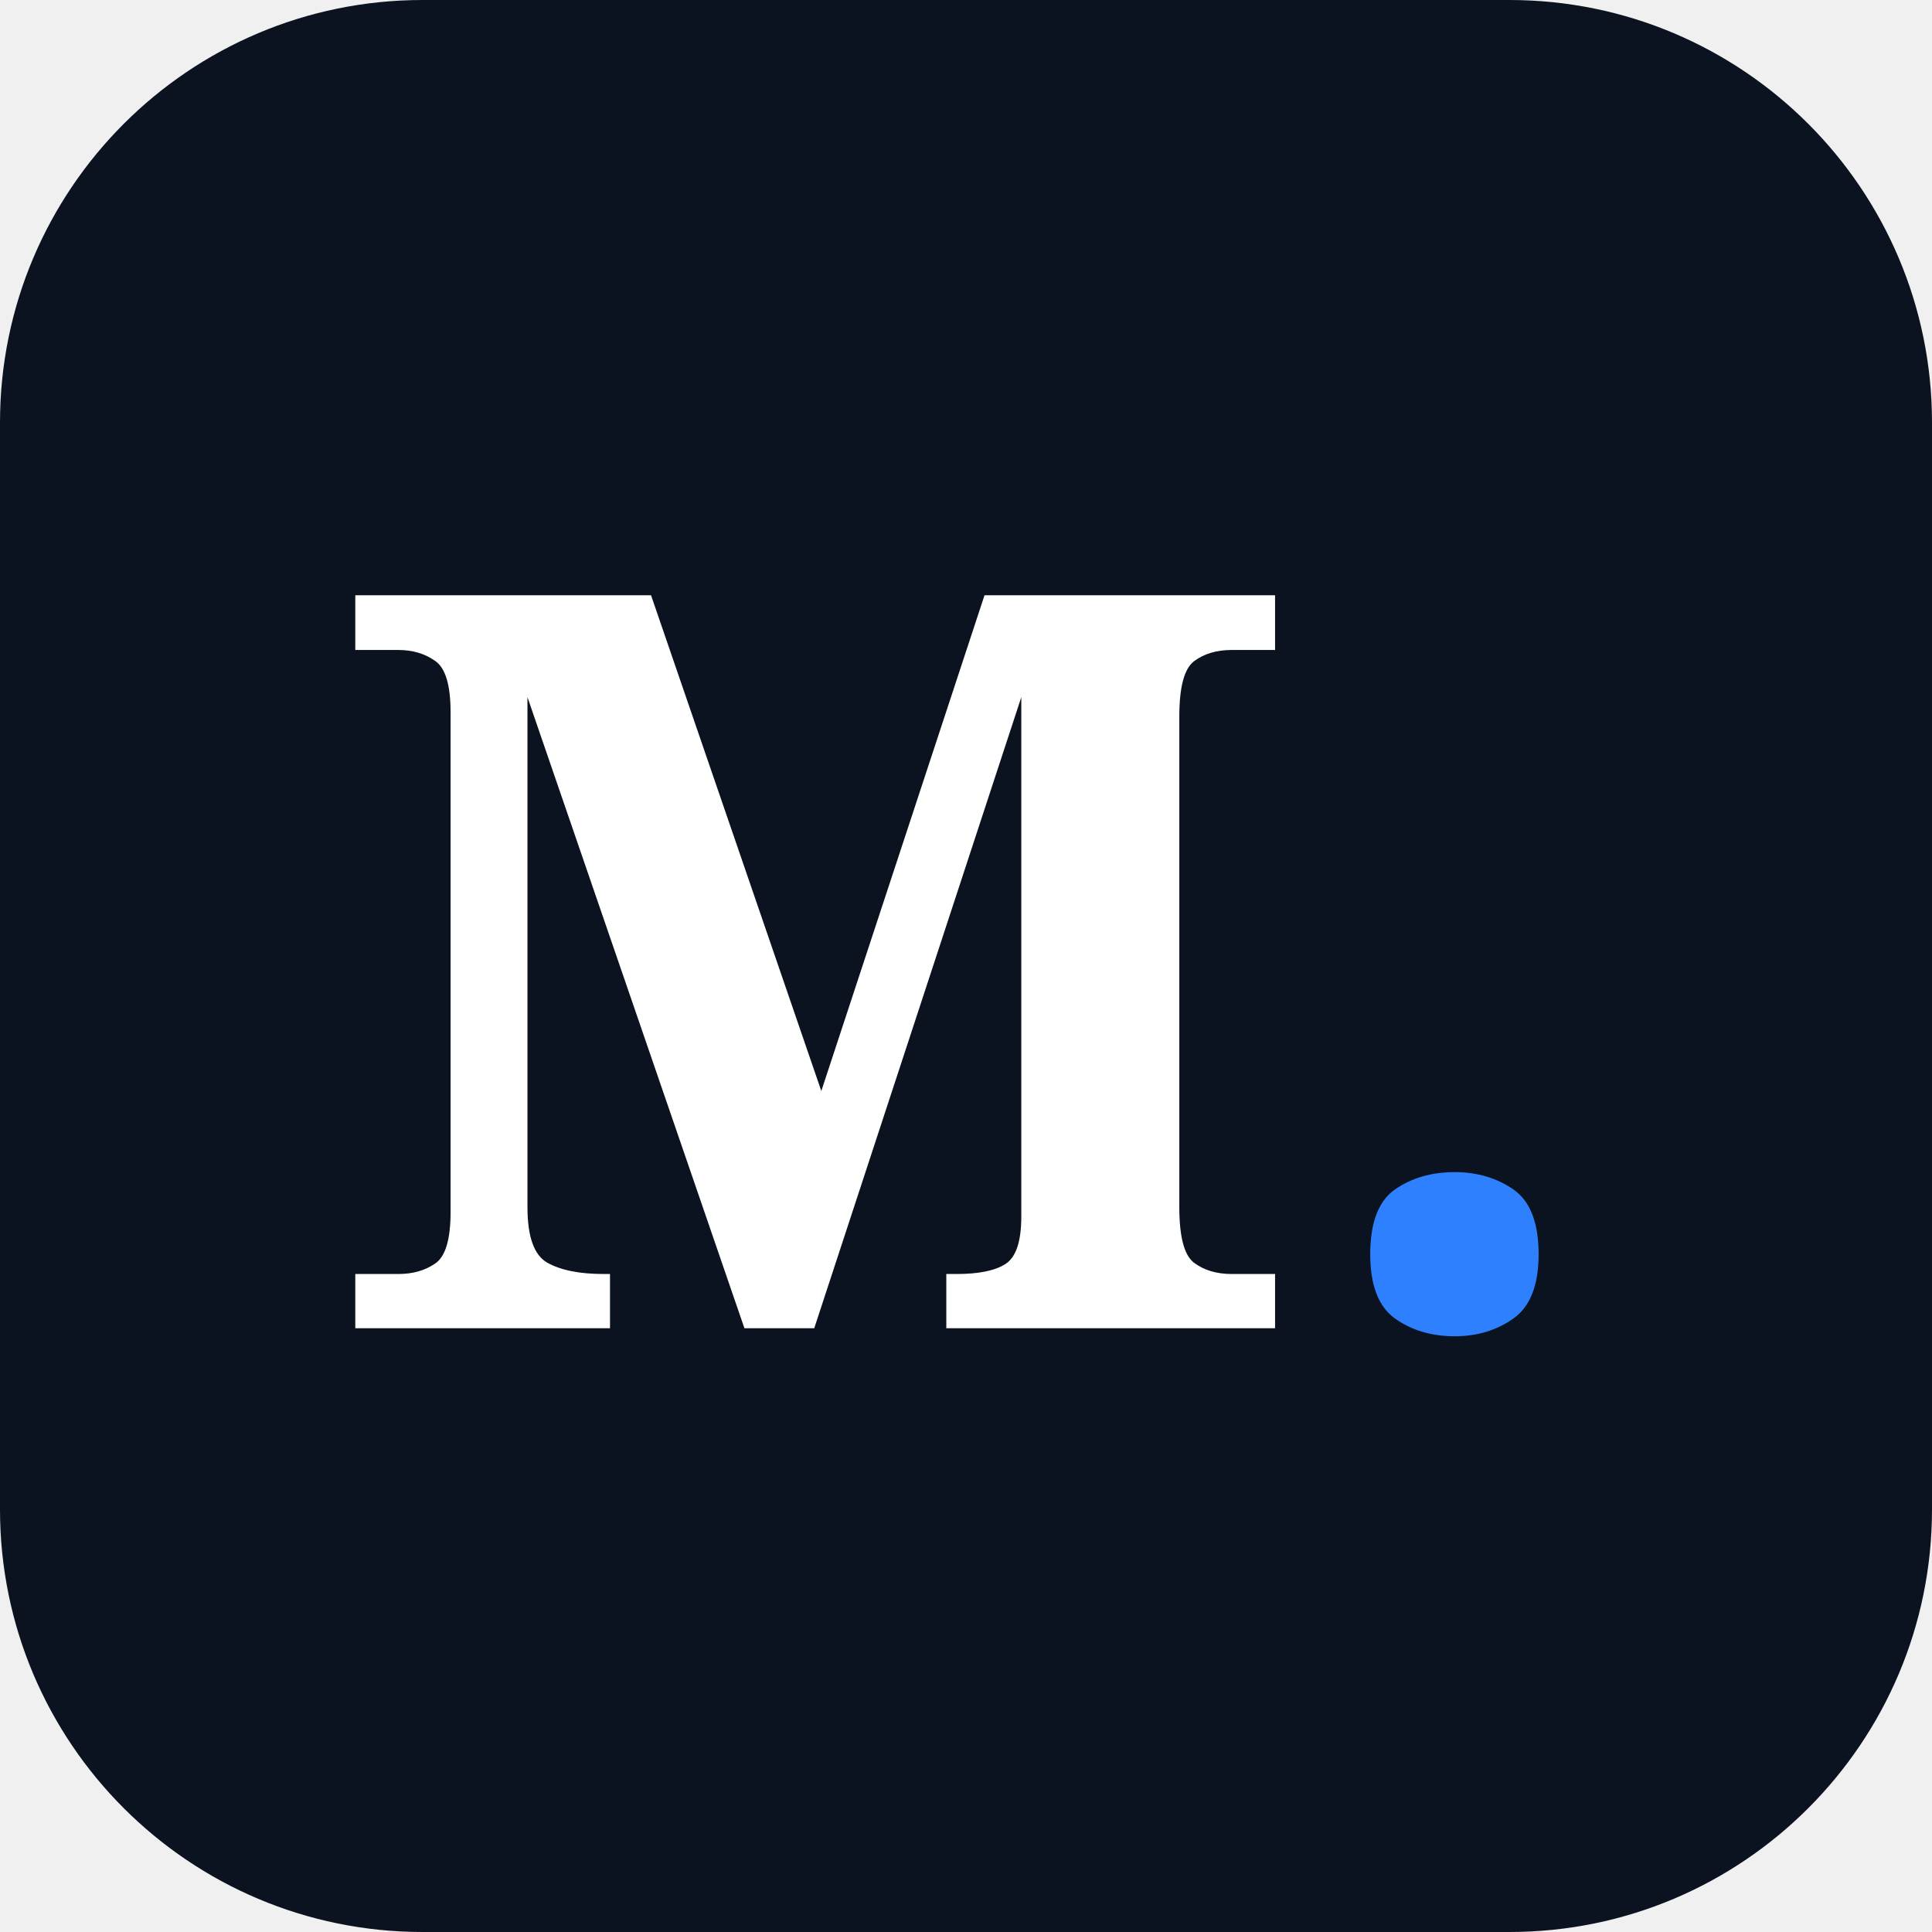
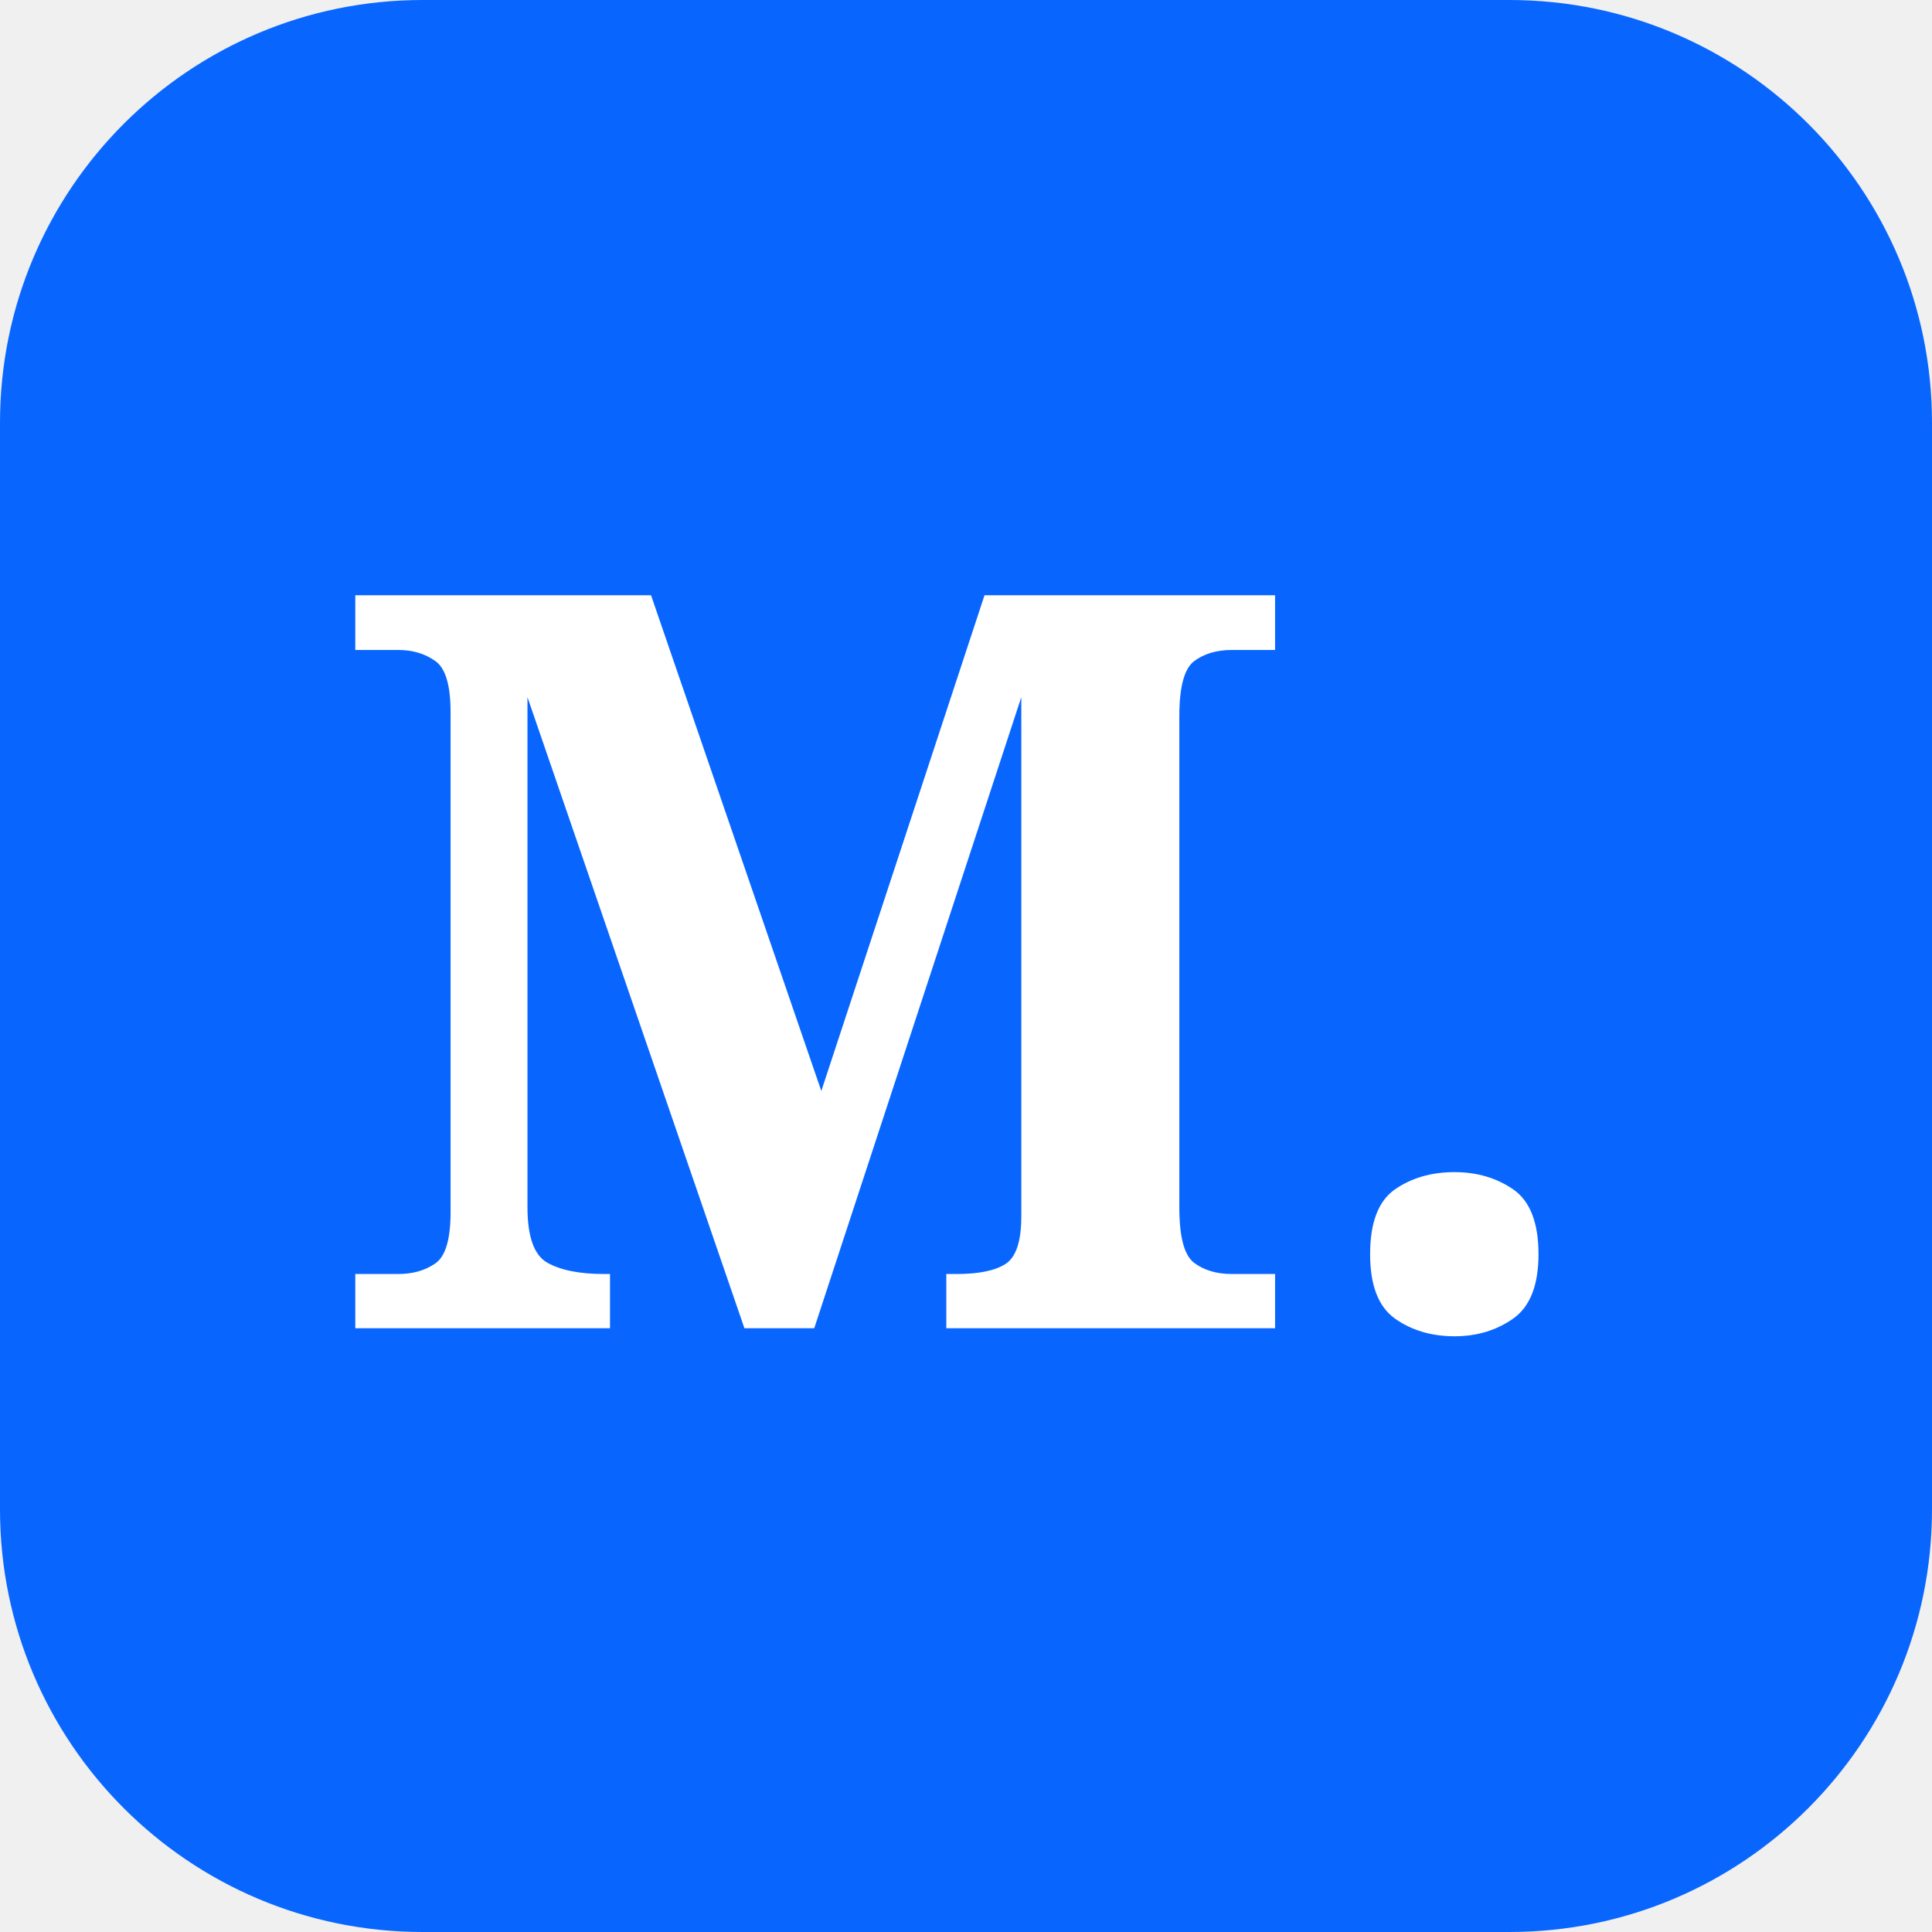
<svg xmlns="http://www.w3.org/2000/svg" viewBox="0 0 64 64">
-   <rect width="64" height="64" rx="14" fill="#0b1220" />
-   <text x="32" y="44" font-family="Georgia,serif" font-weight="700" font-size="34" fill="#fff" text-anchor="middle">M<tspan fill="#2f80ff">.</tspan>
-   </text>
+   <rect width="64" height="64" rx="14" fill="#0866ff" />
+   <text x="32" y="44" font-family="Georgia,serif" font-weight="700" font-size="34" fill="#fff" text-anchor="middle">M.</text>
</svg>
